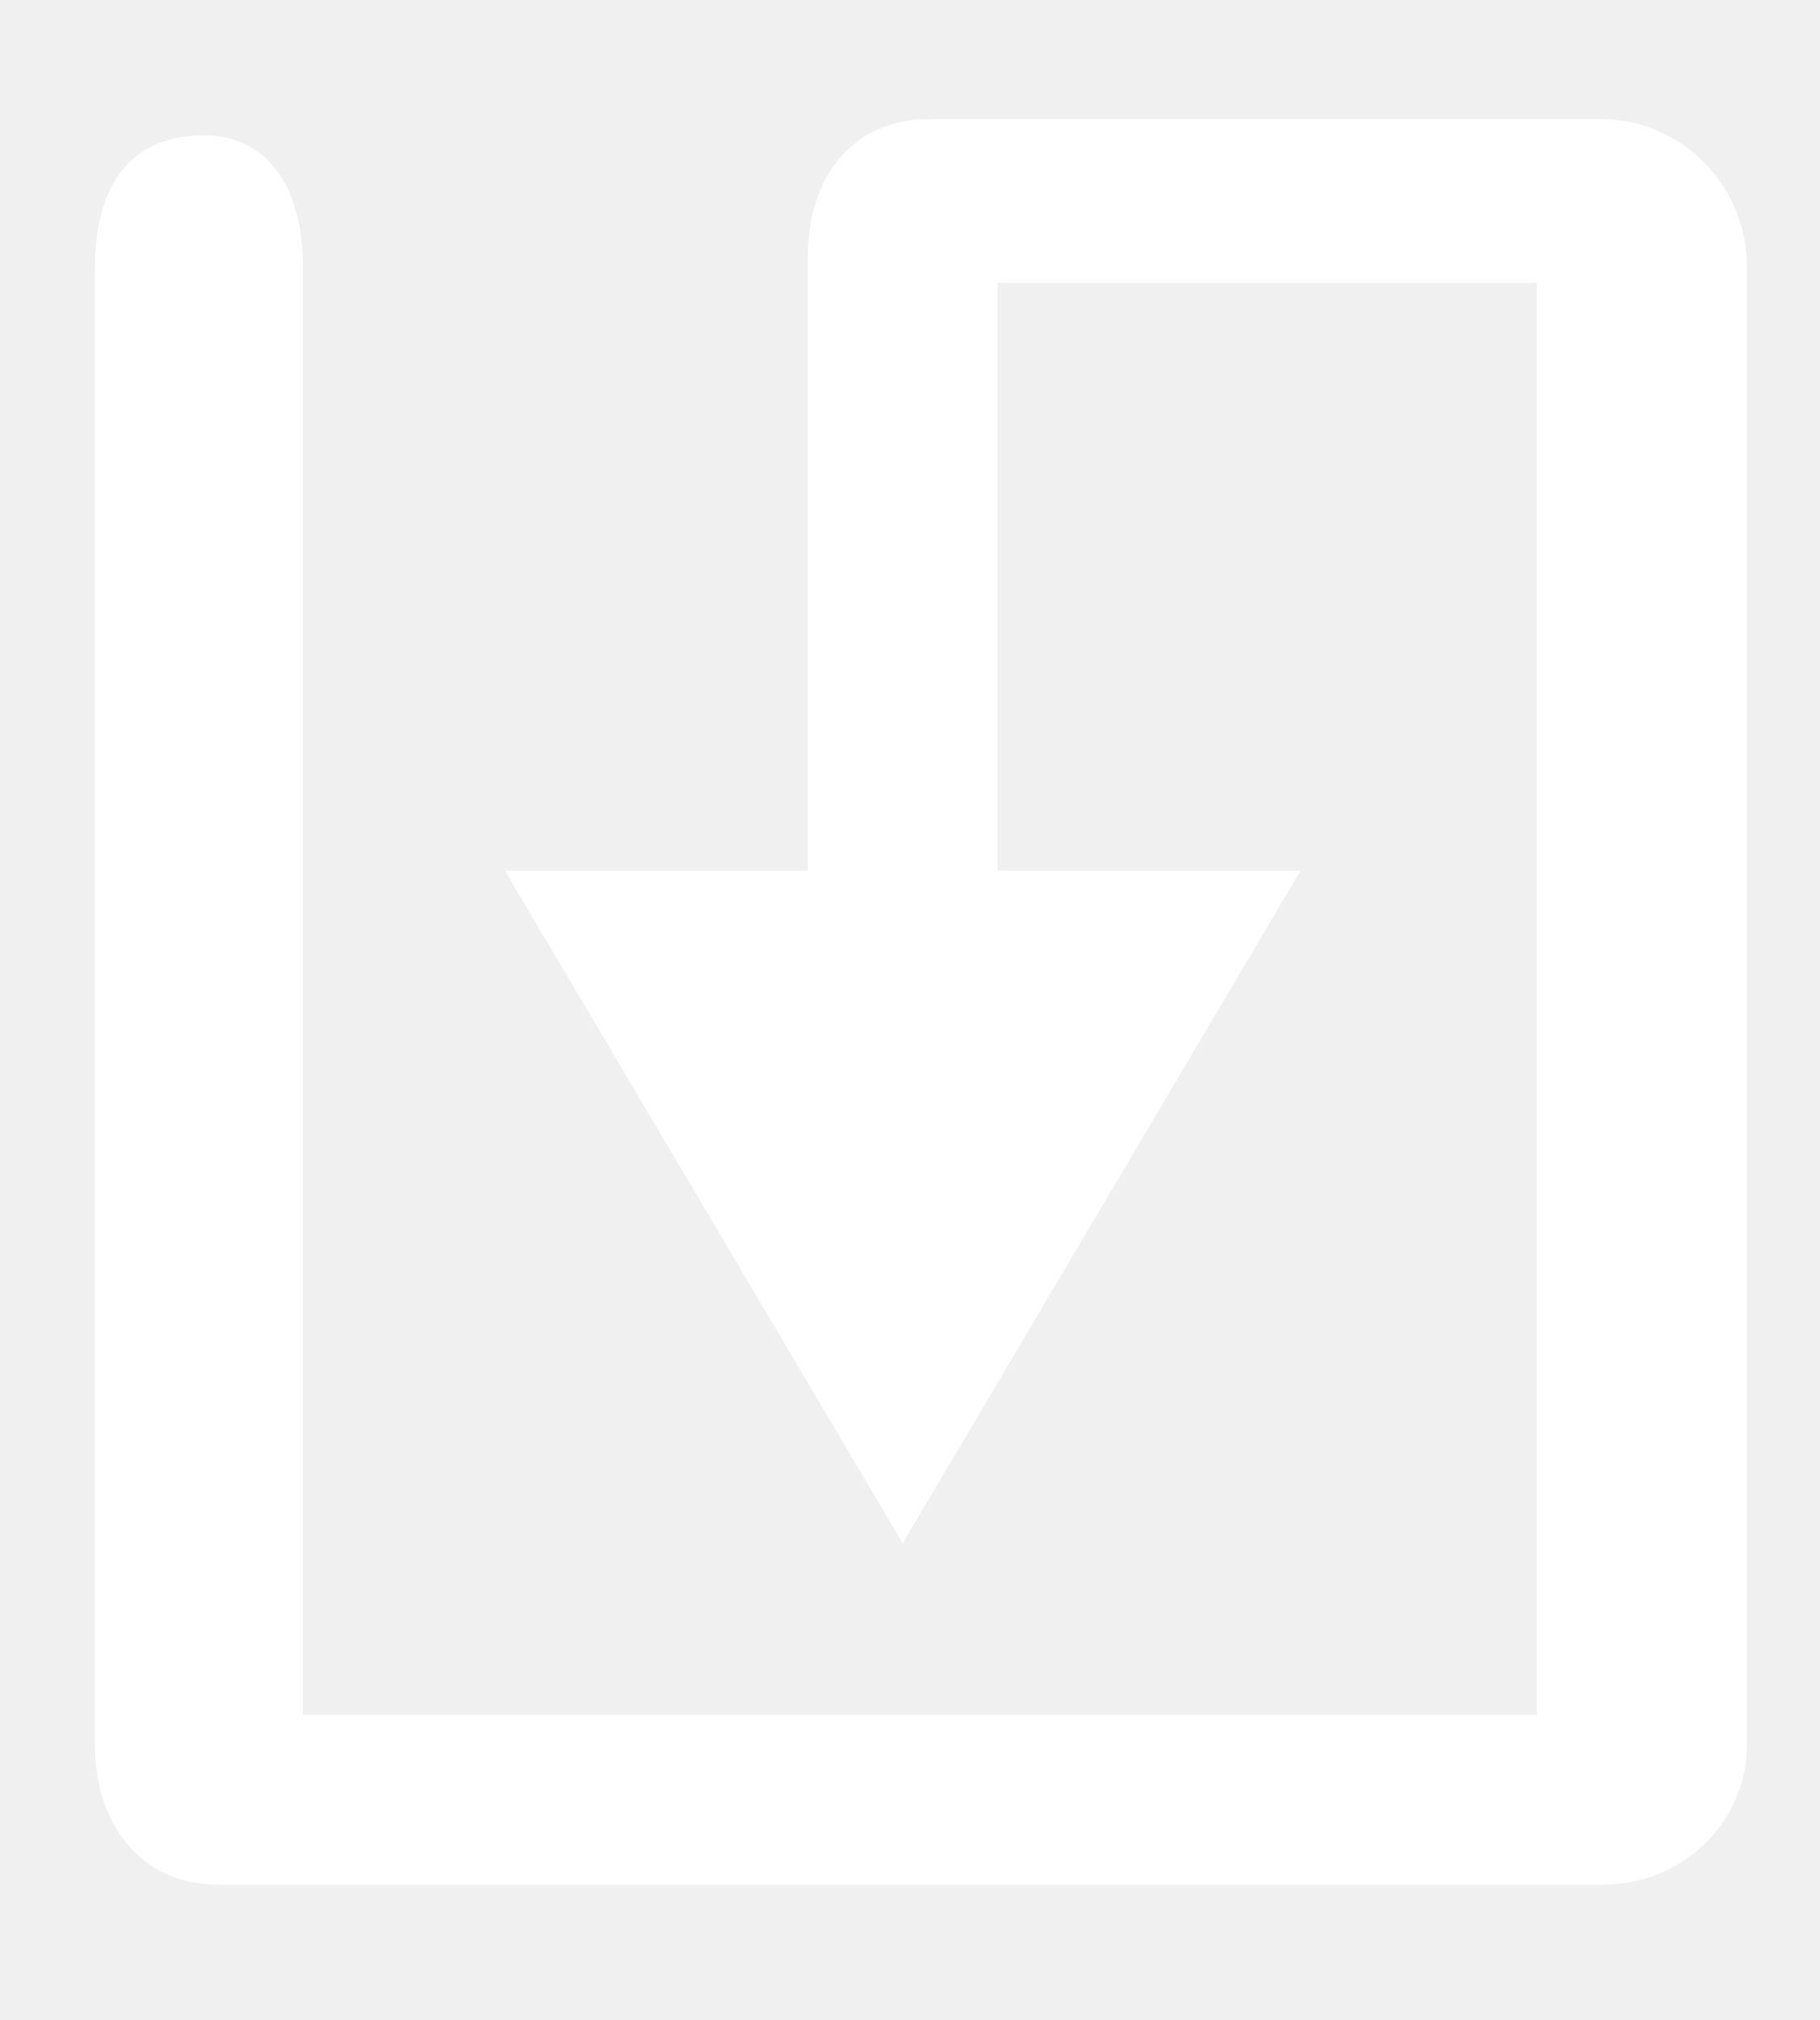
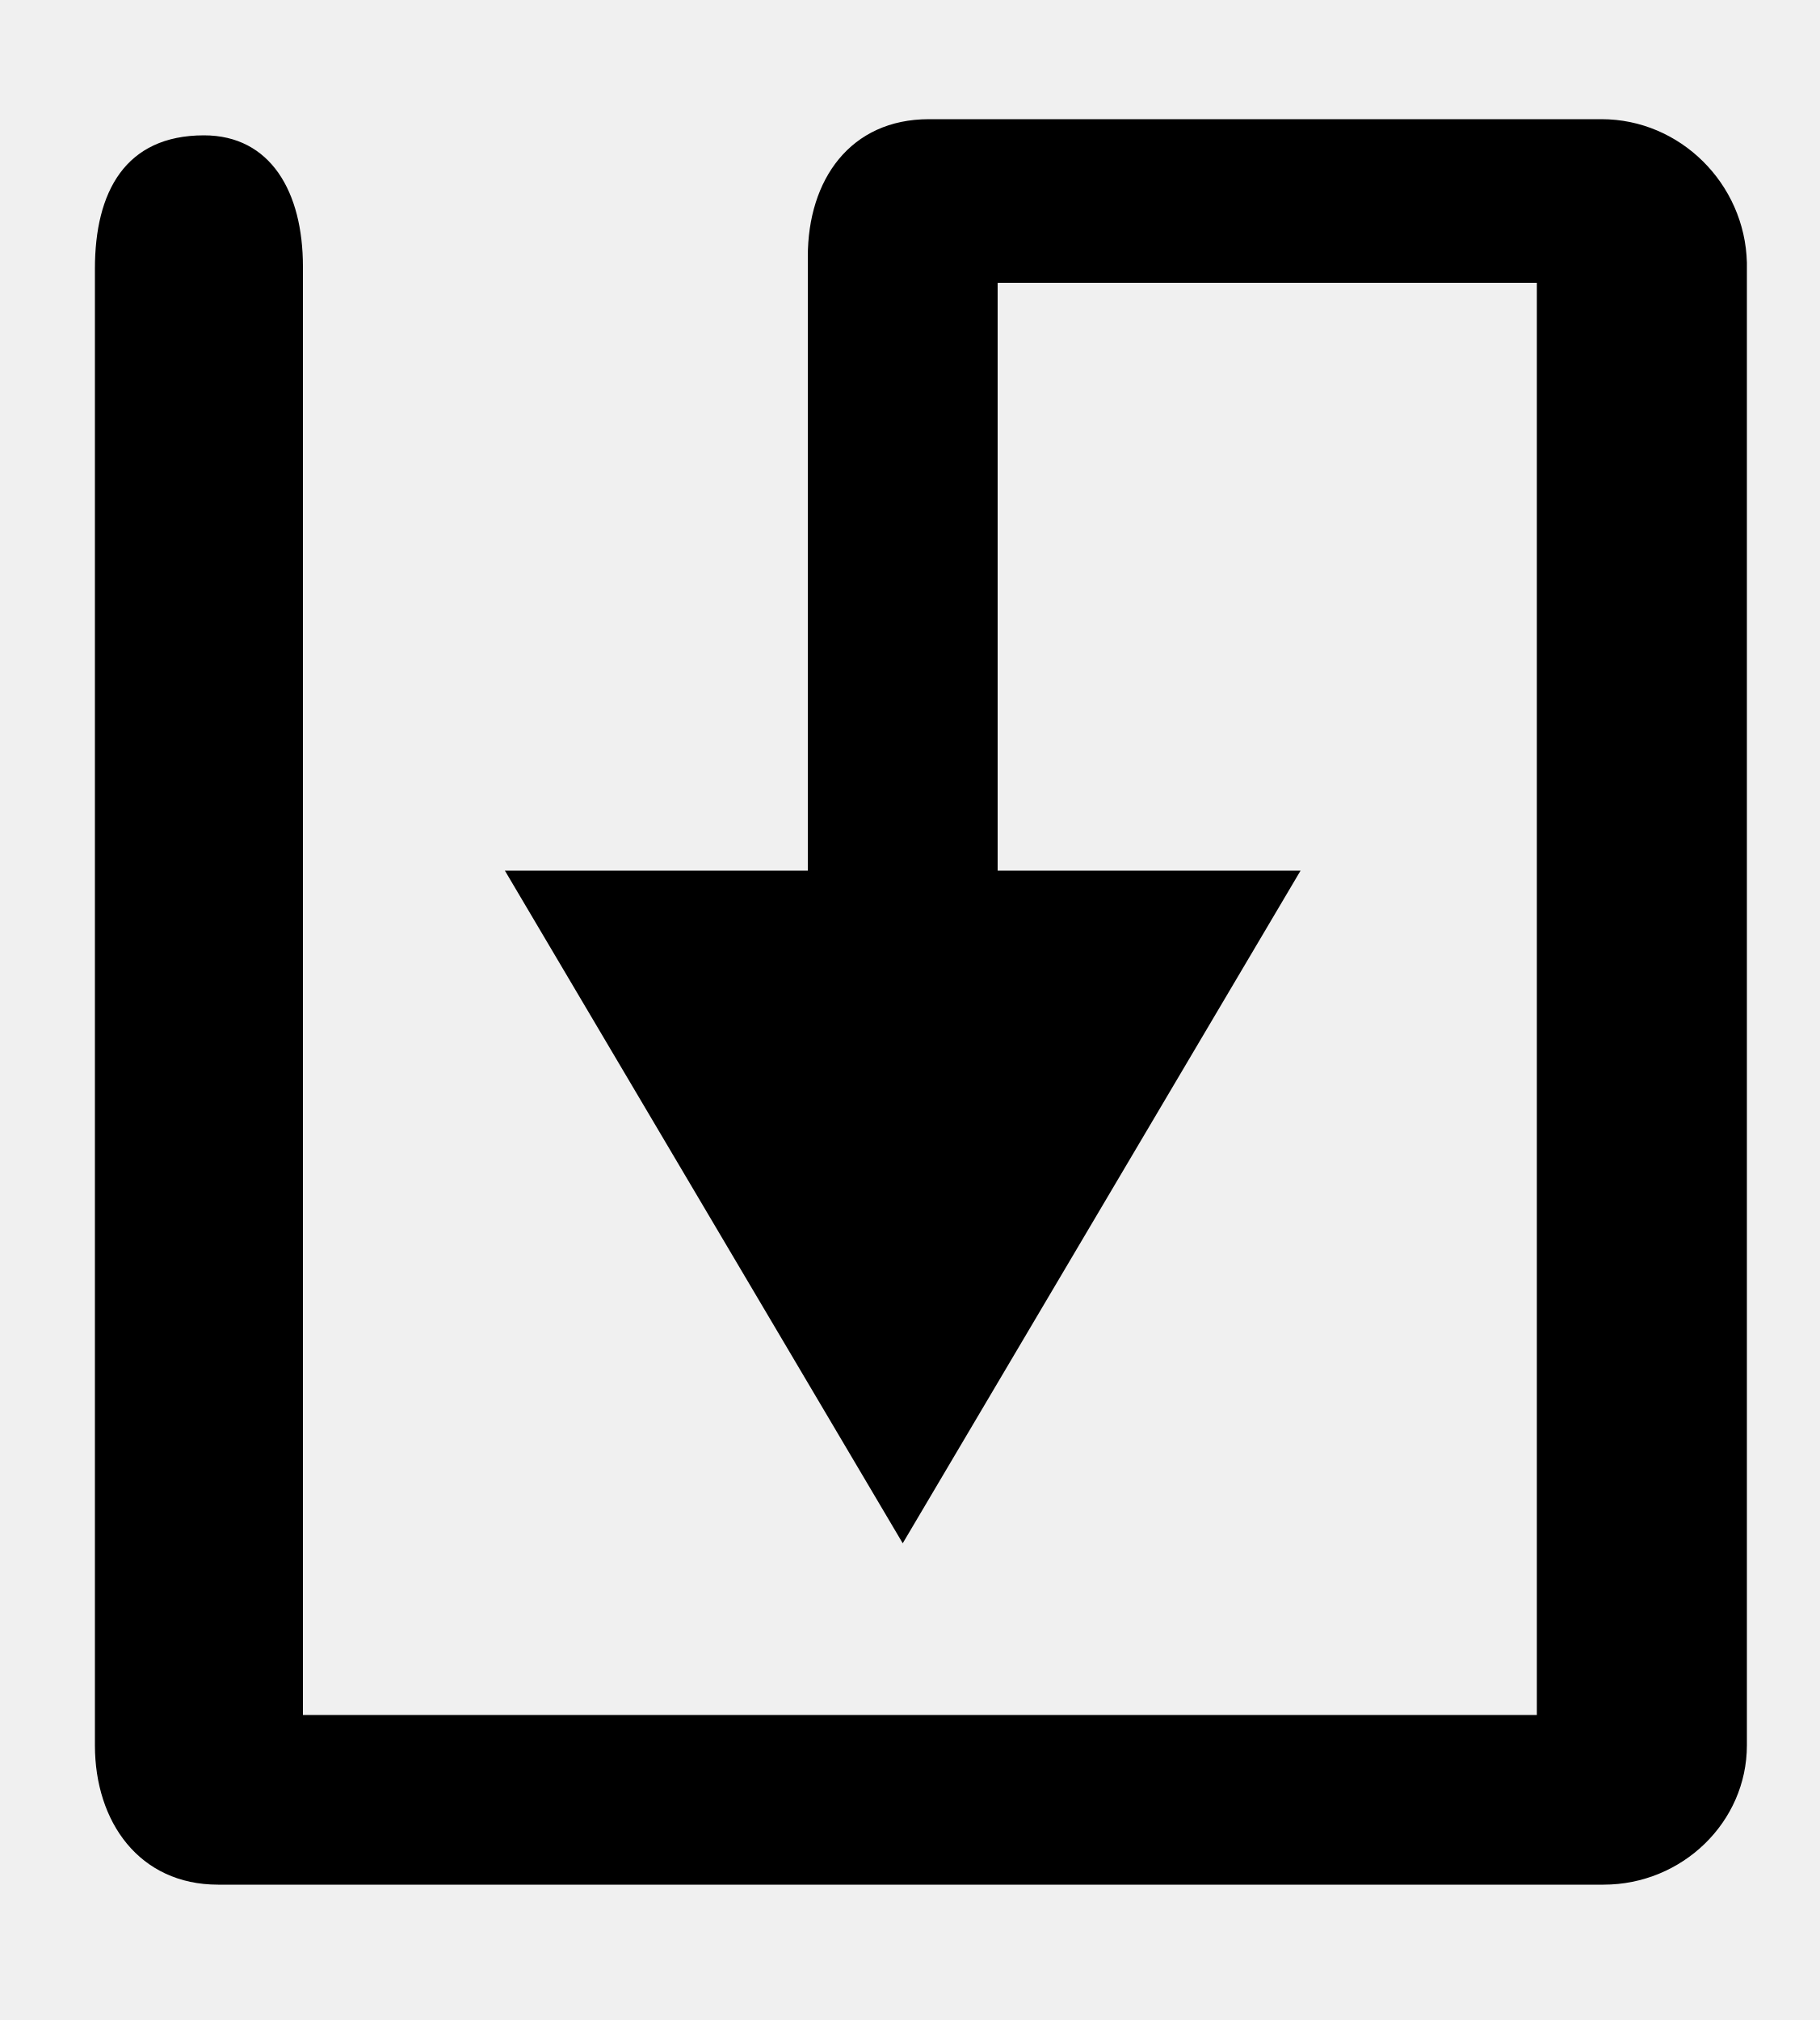
<svg xmlns="http://www.w3.org/2000/svg" version="1.1" id="Ebene_1" x="0px" y="0px" width="90.1px" height="100px" viewBox="-419.1 1231 90.1 100" enable-background="new -419.1 1231 90.1 100" xml:space="preserve">
-   <path fill="#FFFFFF" d="M-339.8,1236.9h-33.3c-3.9,0-6,3-6,6.8v30.4h-12.8h-2.2l19.7,33.3l19.7-33.3h-15v-29.1h26.7v70.9h-61.1  c0,0,0-53.9,0-71.7c0-3.7-1.6-6.5-4.9-6.5c-3.9,0-5.4,2.8-5.4,6.6v73.1c0,3.8,2.2,6.9,6.1,6.9h68.6c3.9,0,7.1-3.1,7.1-6.9v-73.4  C-332.7,1240.1-335.9,1236.9-339.8,1236.9z" />
+   <path fill="currentColor" d="M-339.8,1236.9h-33.3c-3.9,0-6,3-6,6.8v30.4h-12.8h-2.2l19.7,33.3l19.7-33.3h-15v-29.1h26.7v70.9h-61.1  c0,0,0-53.9,0-71.7c0-3.7-1.6-6.5-4.9-6.5c-3.9,0-5.4,2.8-5.4,6.6v73.1c0,3.8,2.2,6.9,6.1,6.9h68.6c3.9,0,7.1-3.1,7.1-6.9v-73.4  C-332.7,1240.1-335.9,1236.9-339.8,1236.9z" />
</svg>
